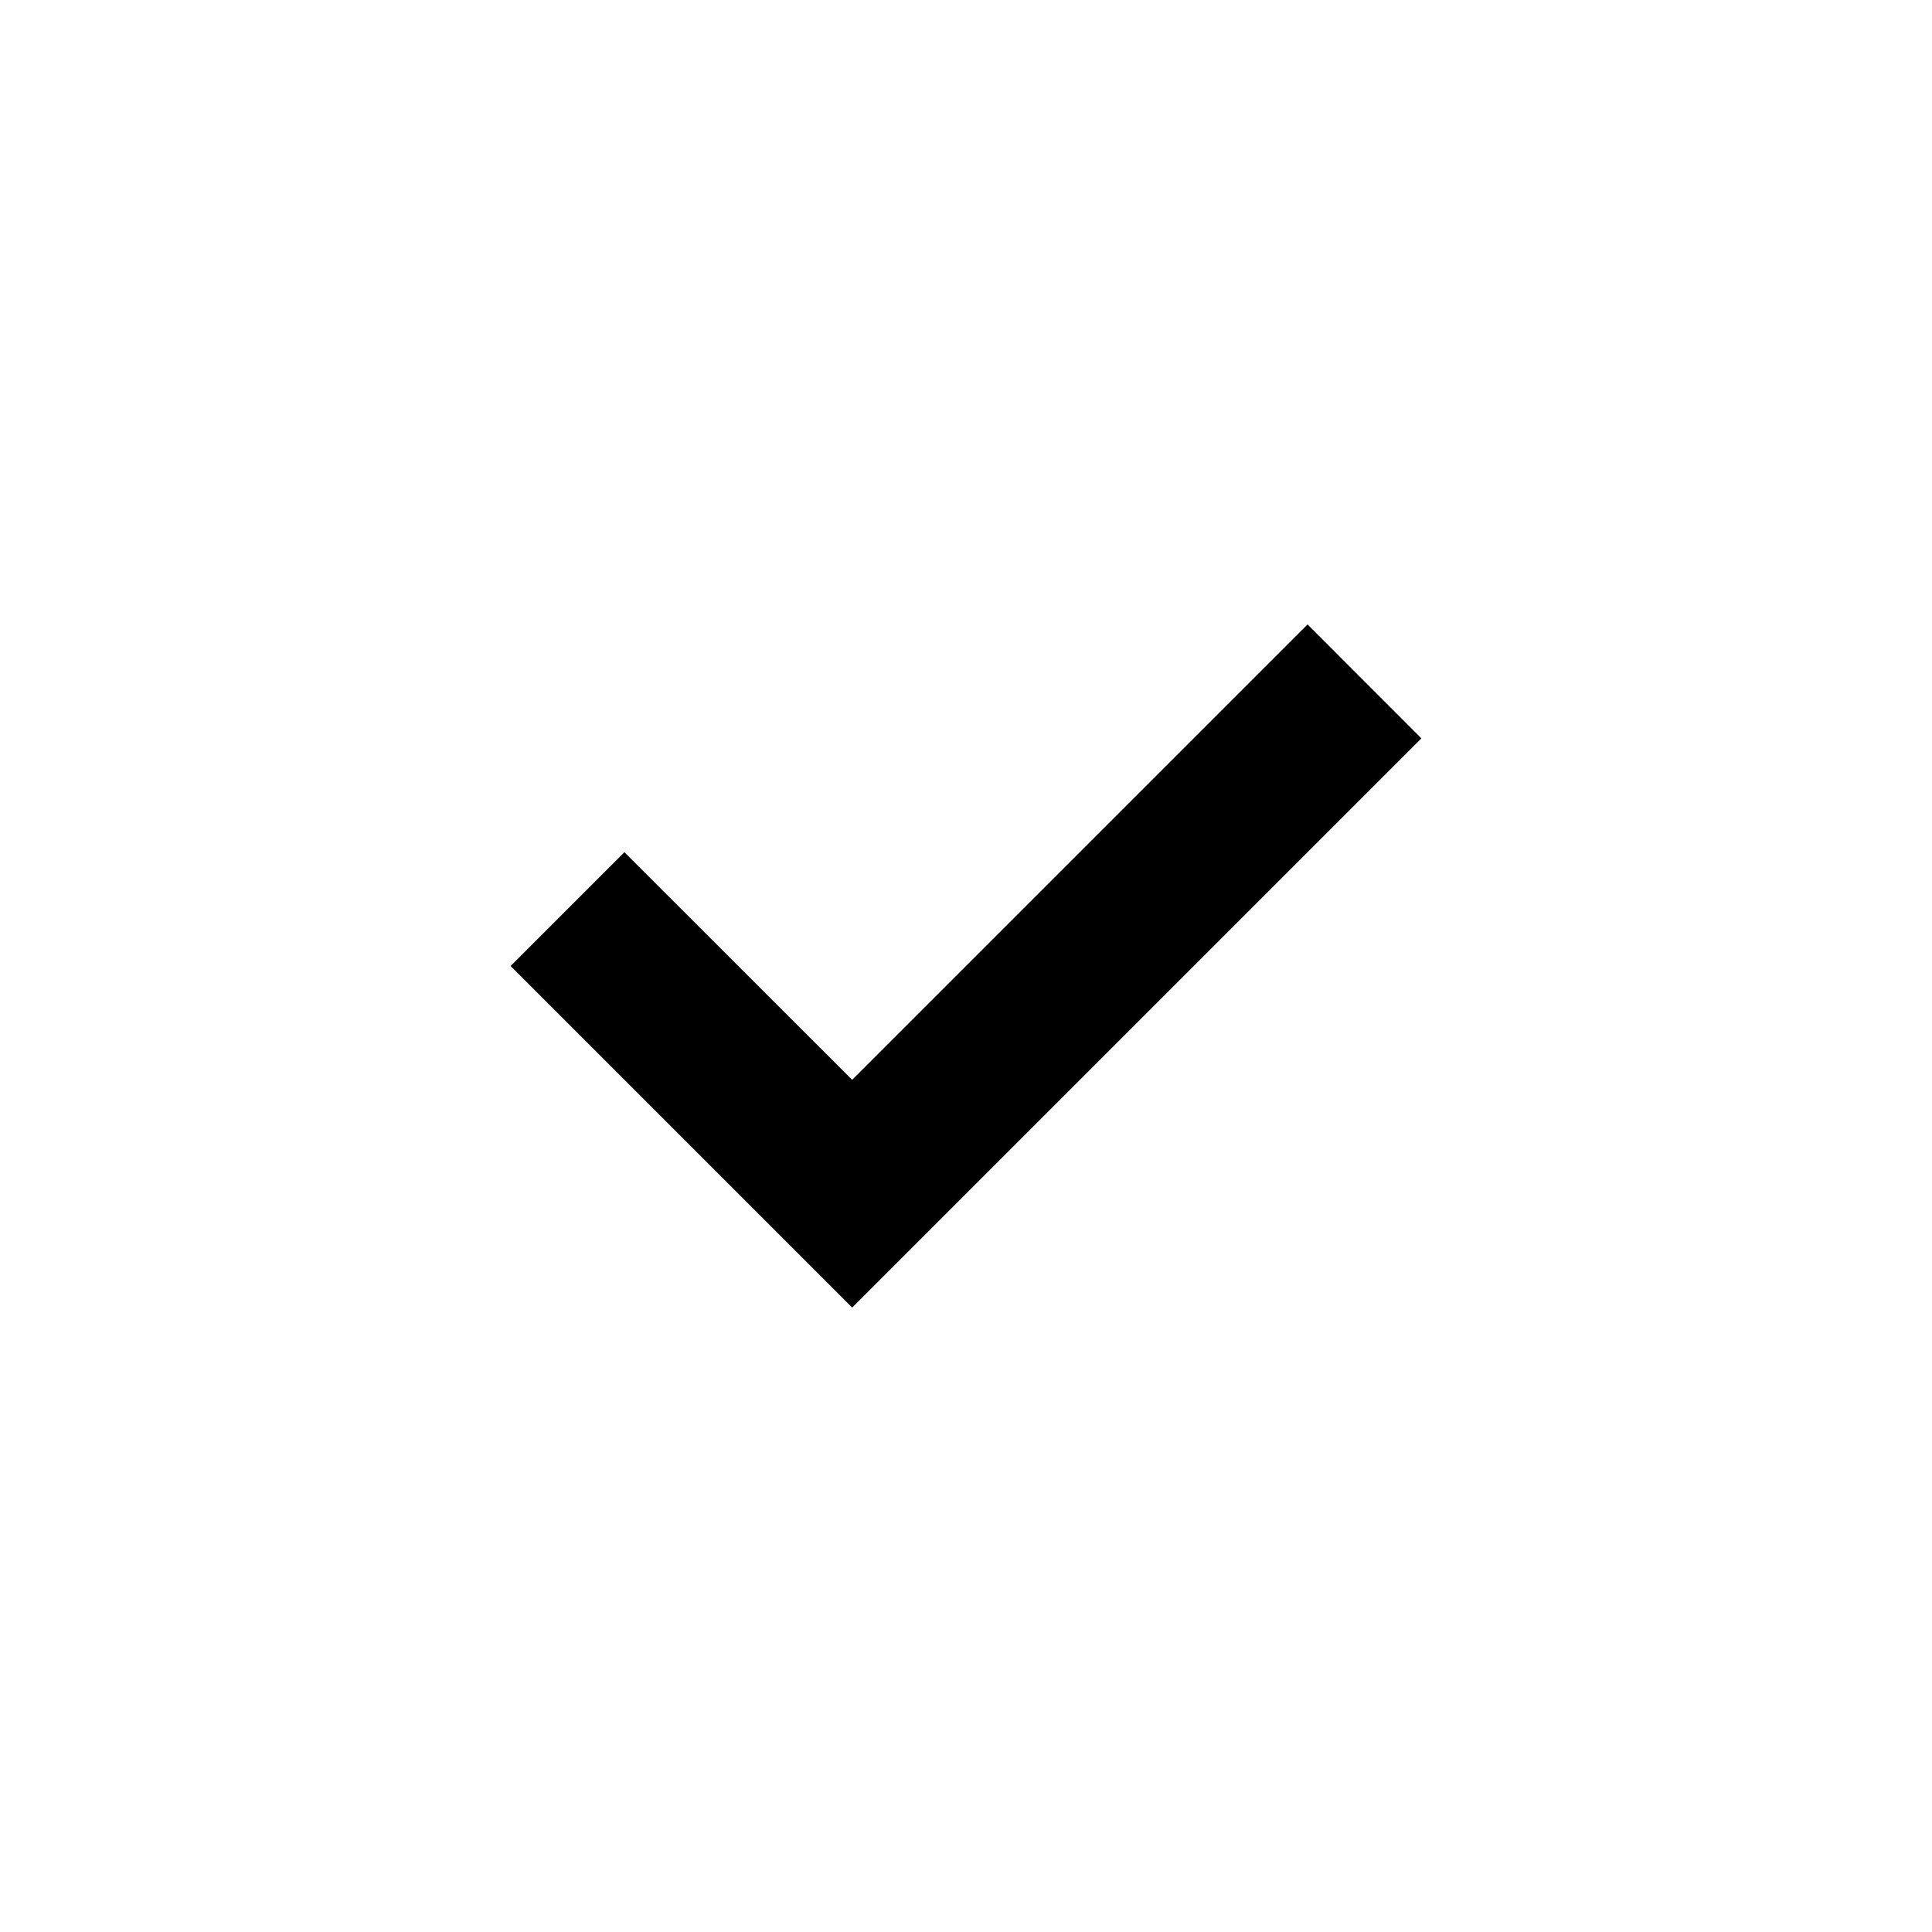
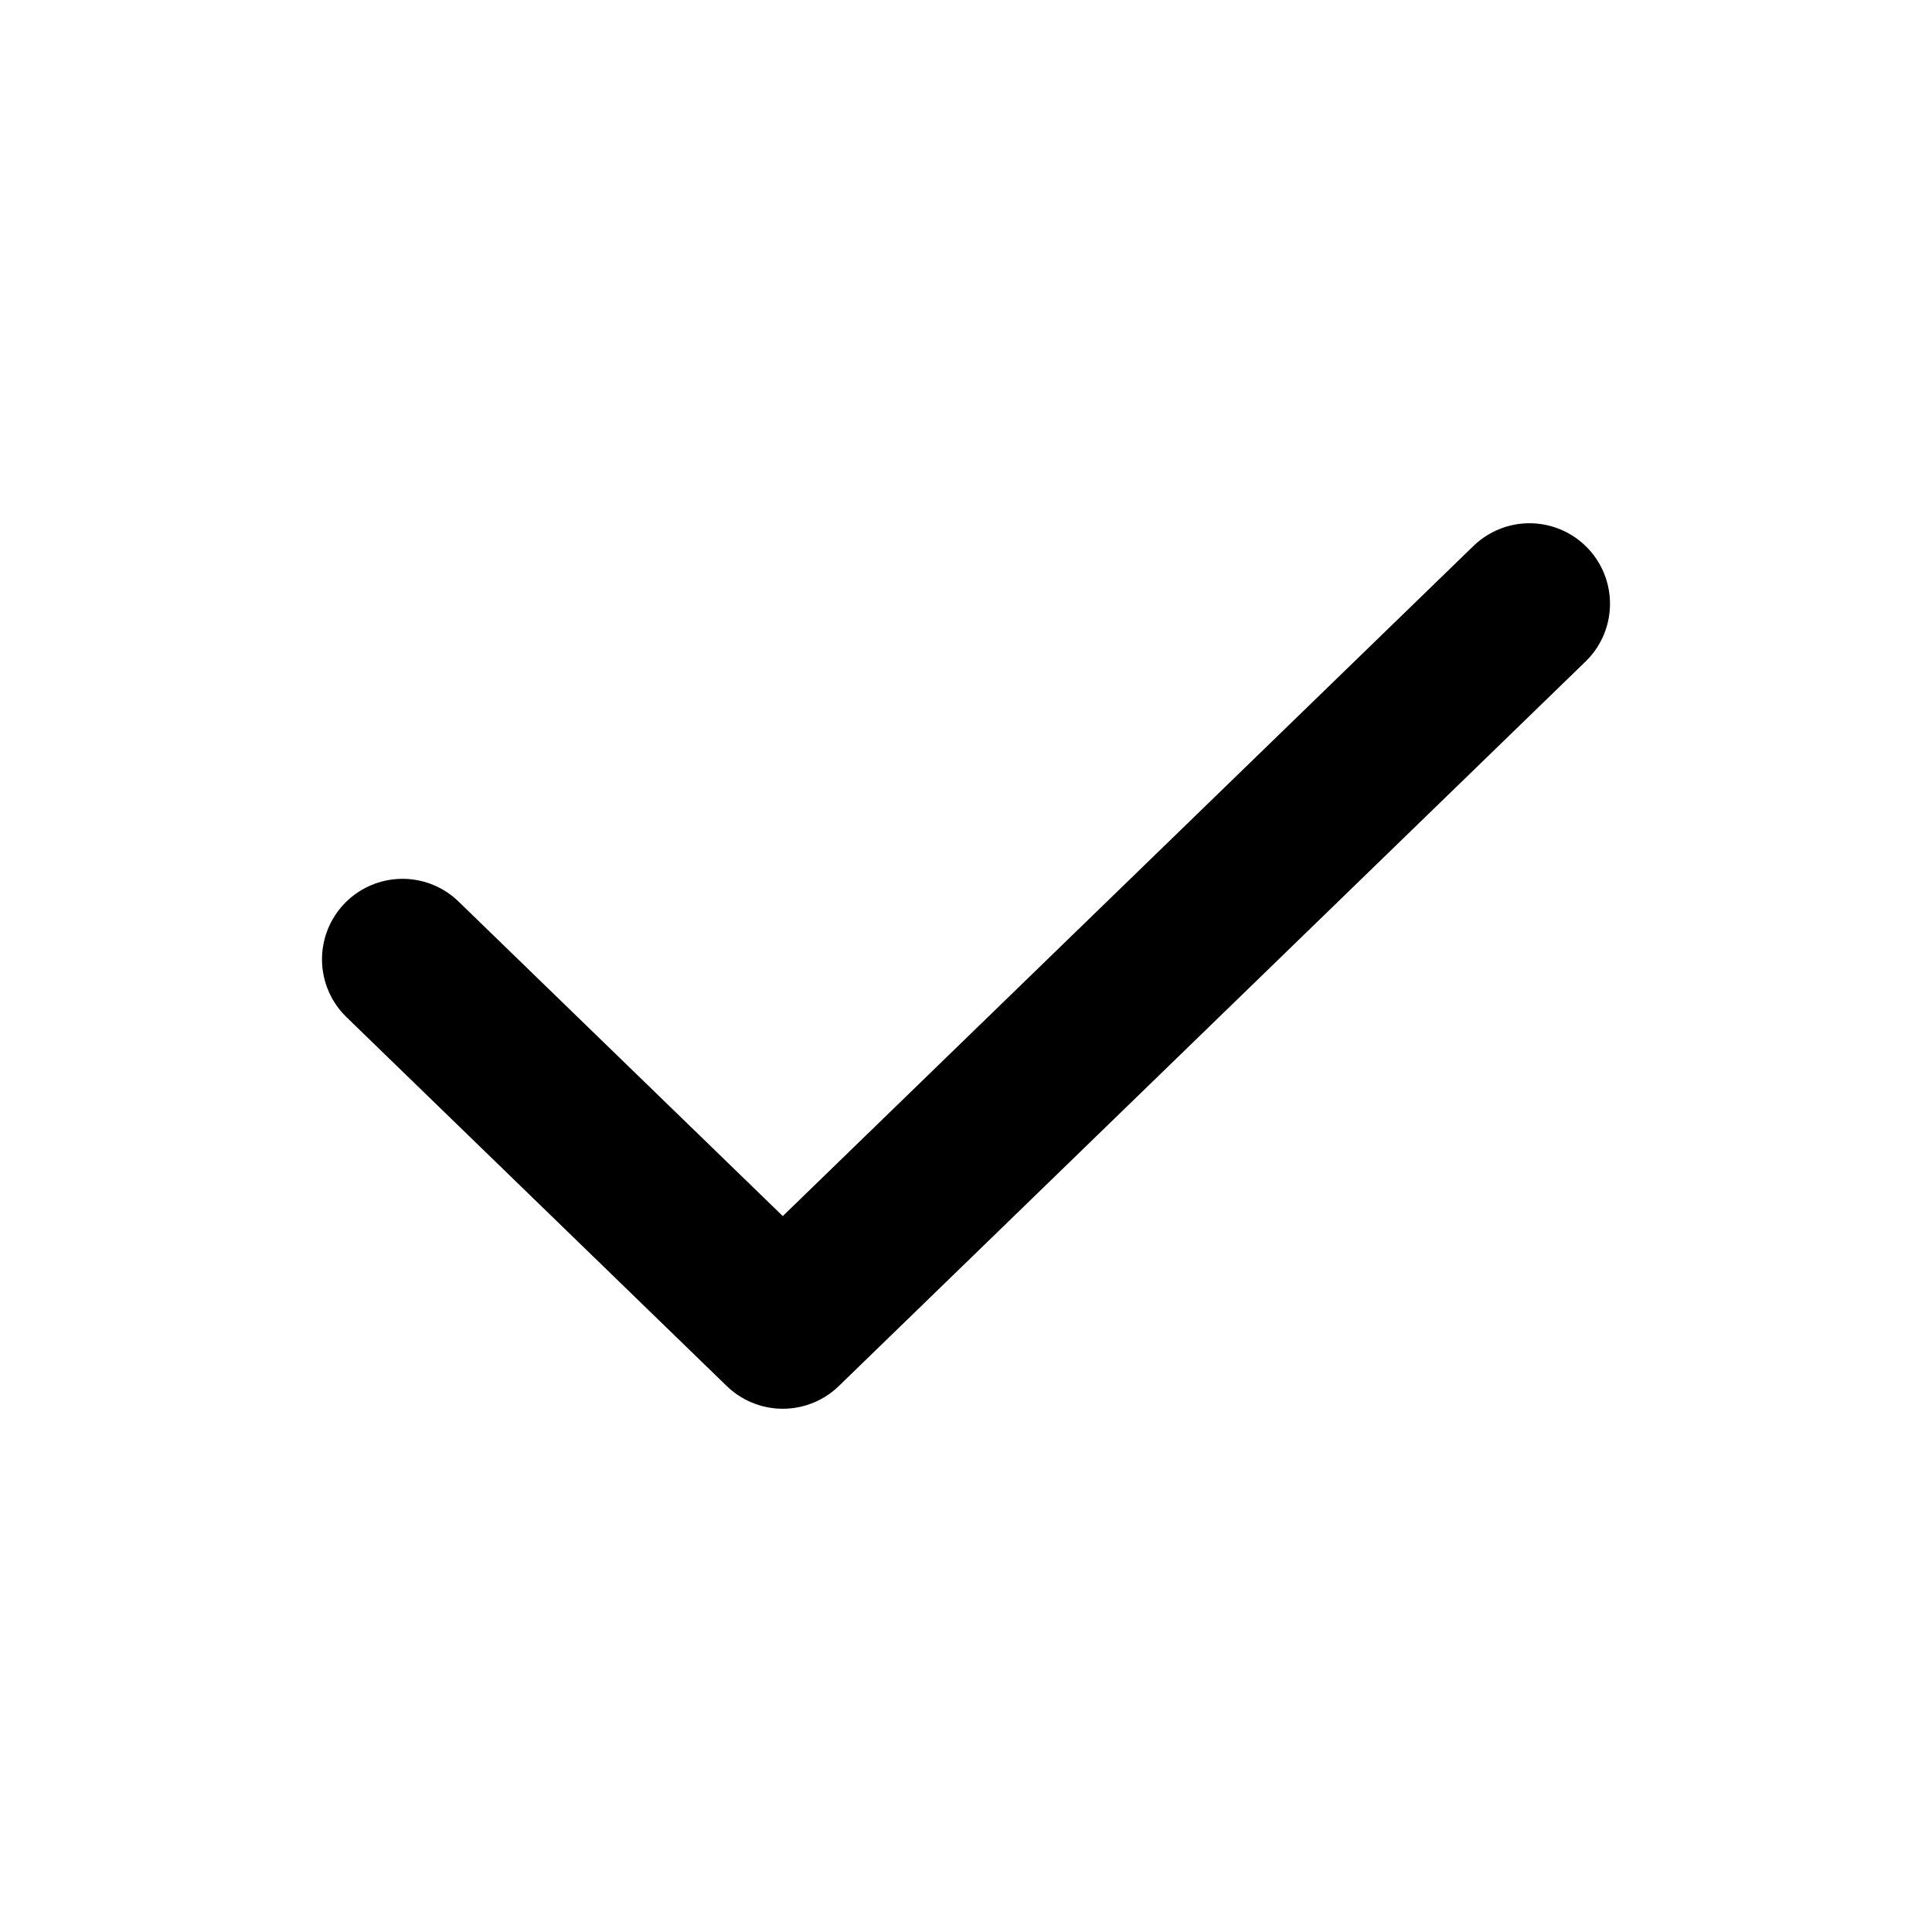
- <svg xmlns="http://www.w3.org/2000/svg" width="24" height="24" viewBox="0 0 24 24" fill="none">
-   <path d="M10.586 13.414L7.757 10.586L6.343 12L10.586 16.243L17.657 9.172L16.243 7.757L10.586 13.414Z" fill="currentColor" />
+ <svg xmlns="http://www.w3.org/2000/svg" class="w-6 h-6 text-gray-800 dark:text-white" aria-hidden="true" width="24" height="24" fill="none" viewBox="0 0 24 24">
+   <path stroke="currentColor" stroke-linecap="round" stroke-linejoin="round" stroke-width="2" d="M5 11.917 9.724 16.5 19 7.5" />
</svg>
